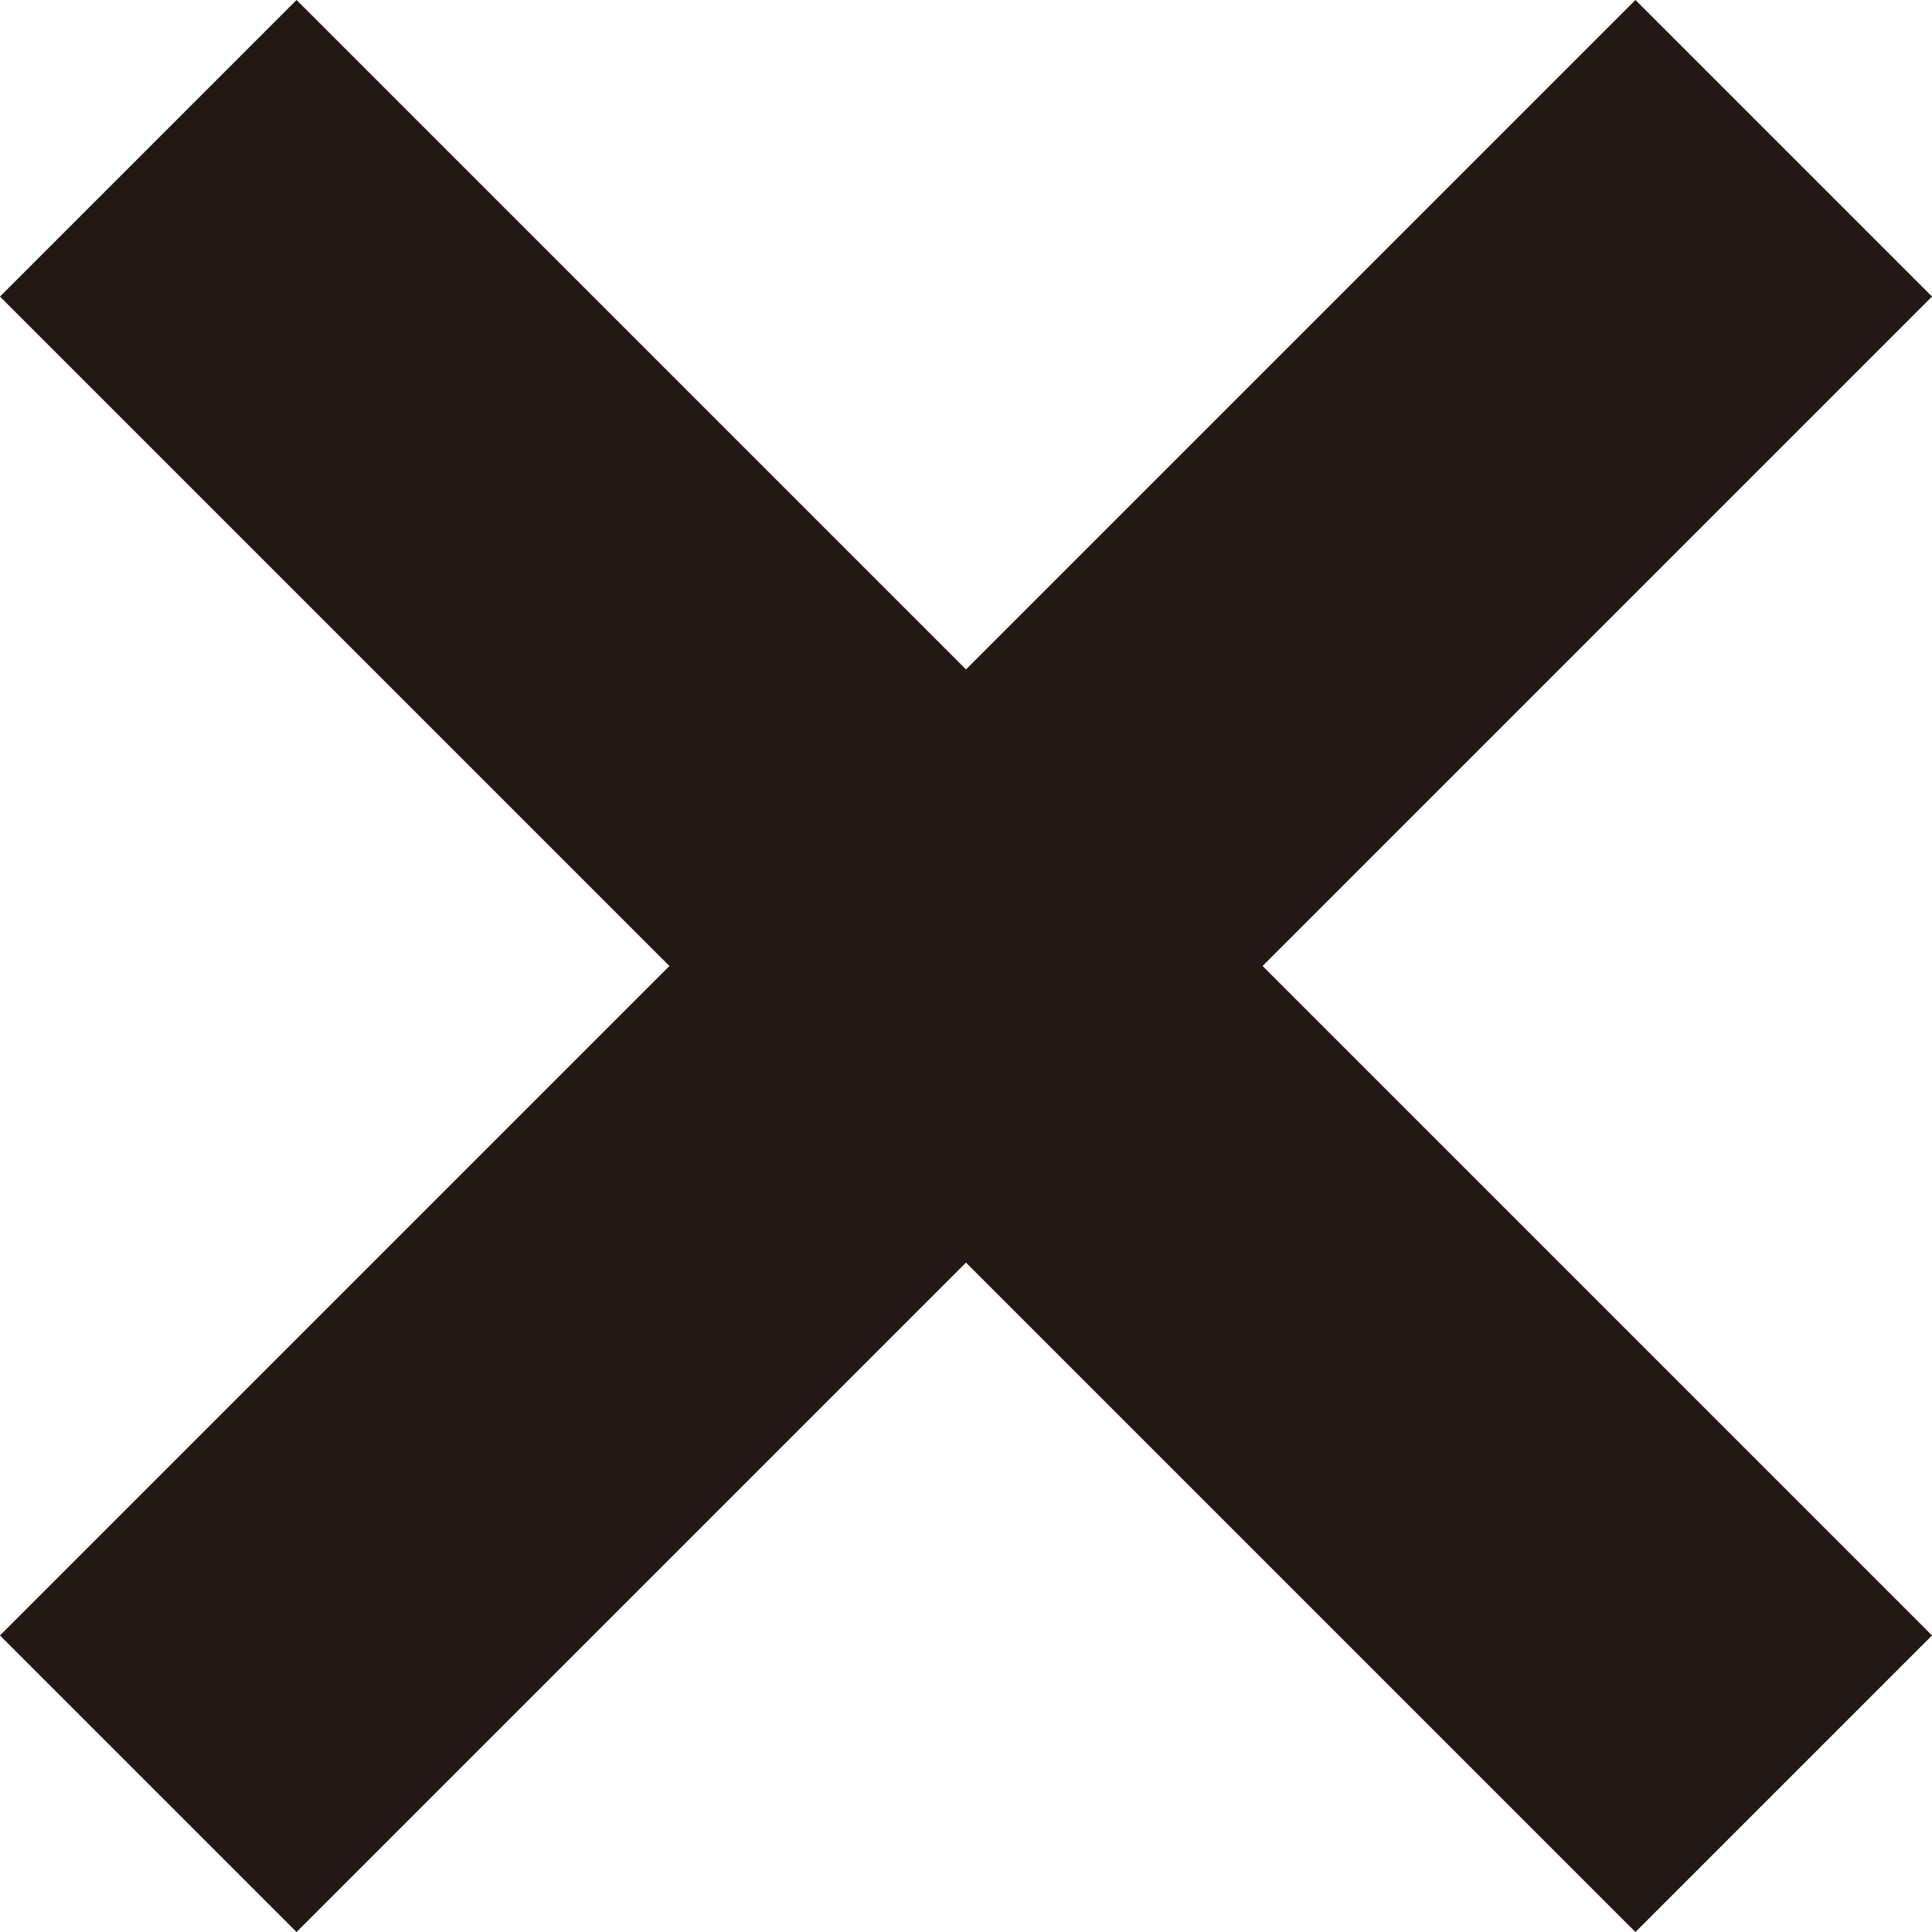
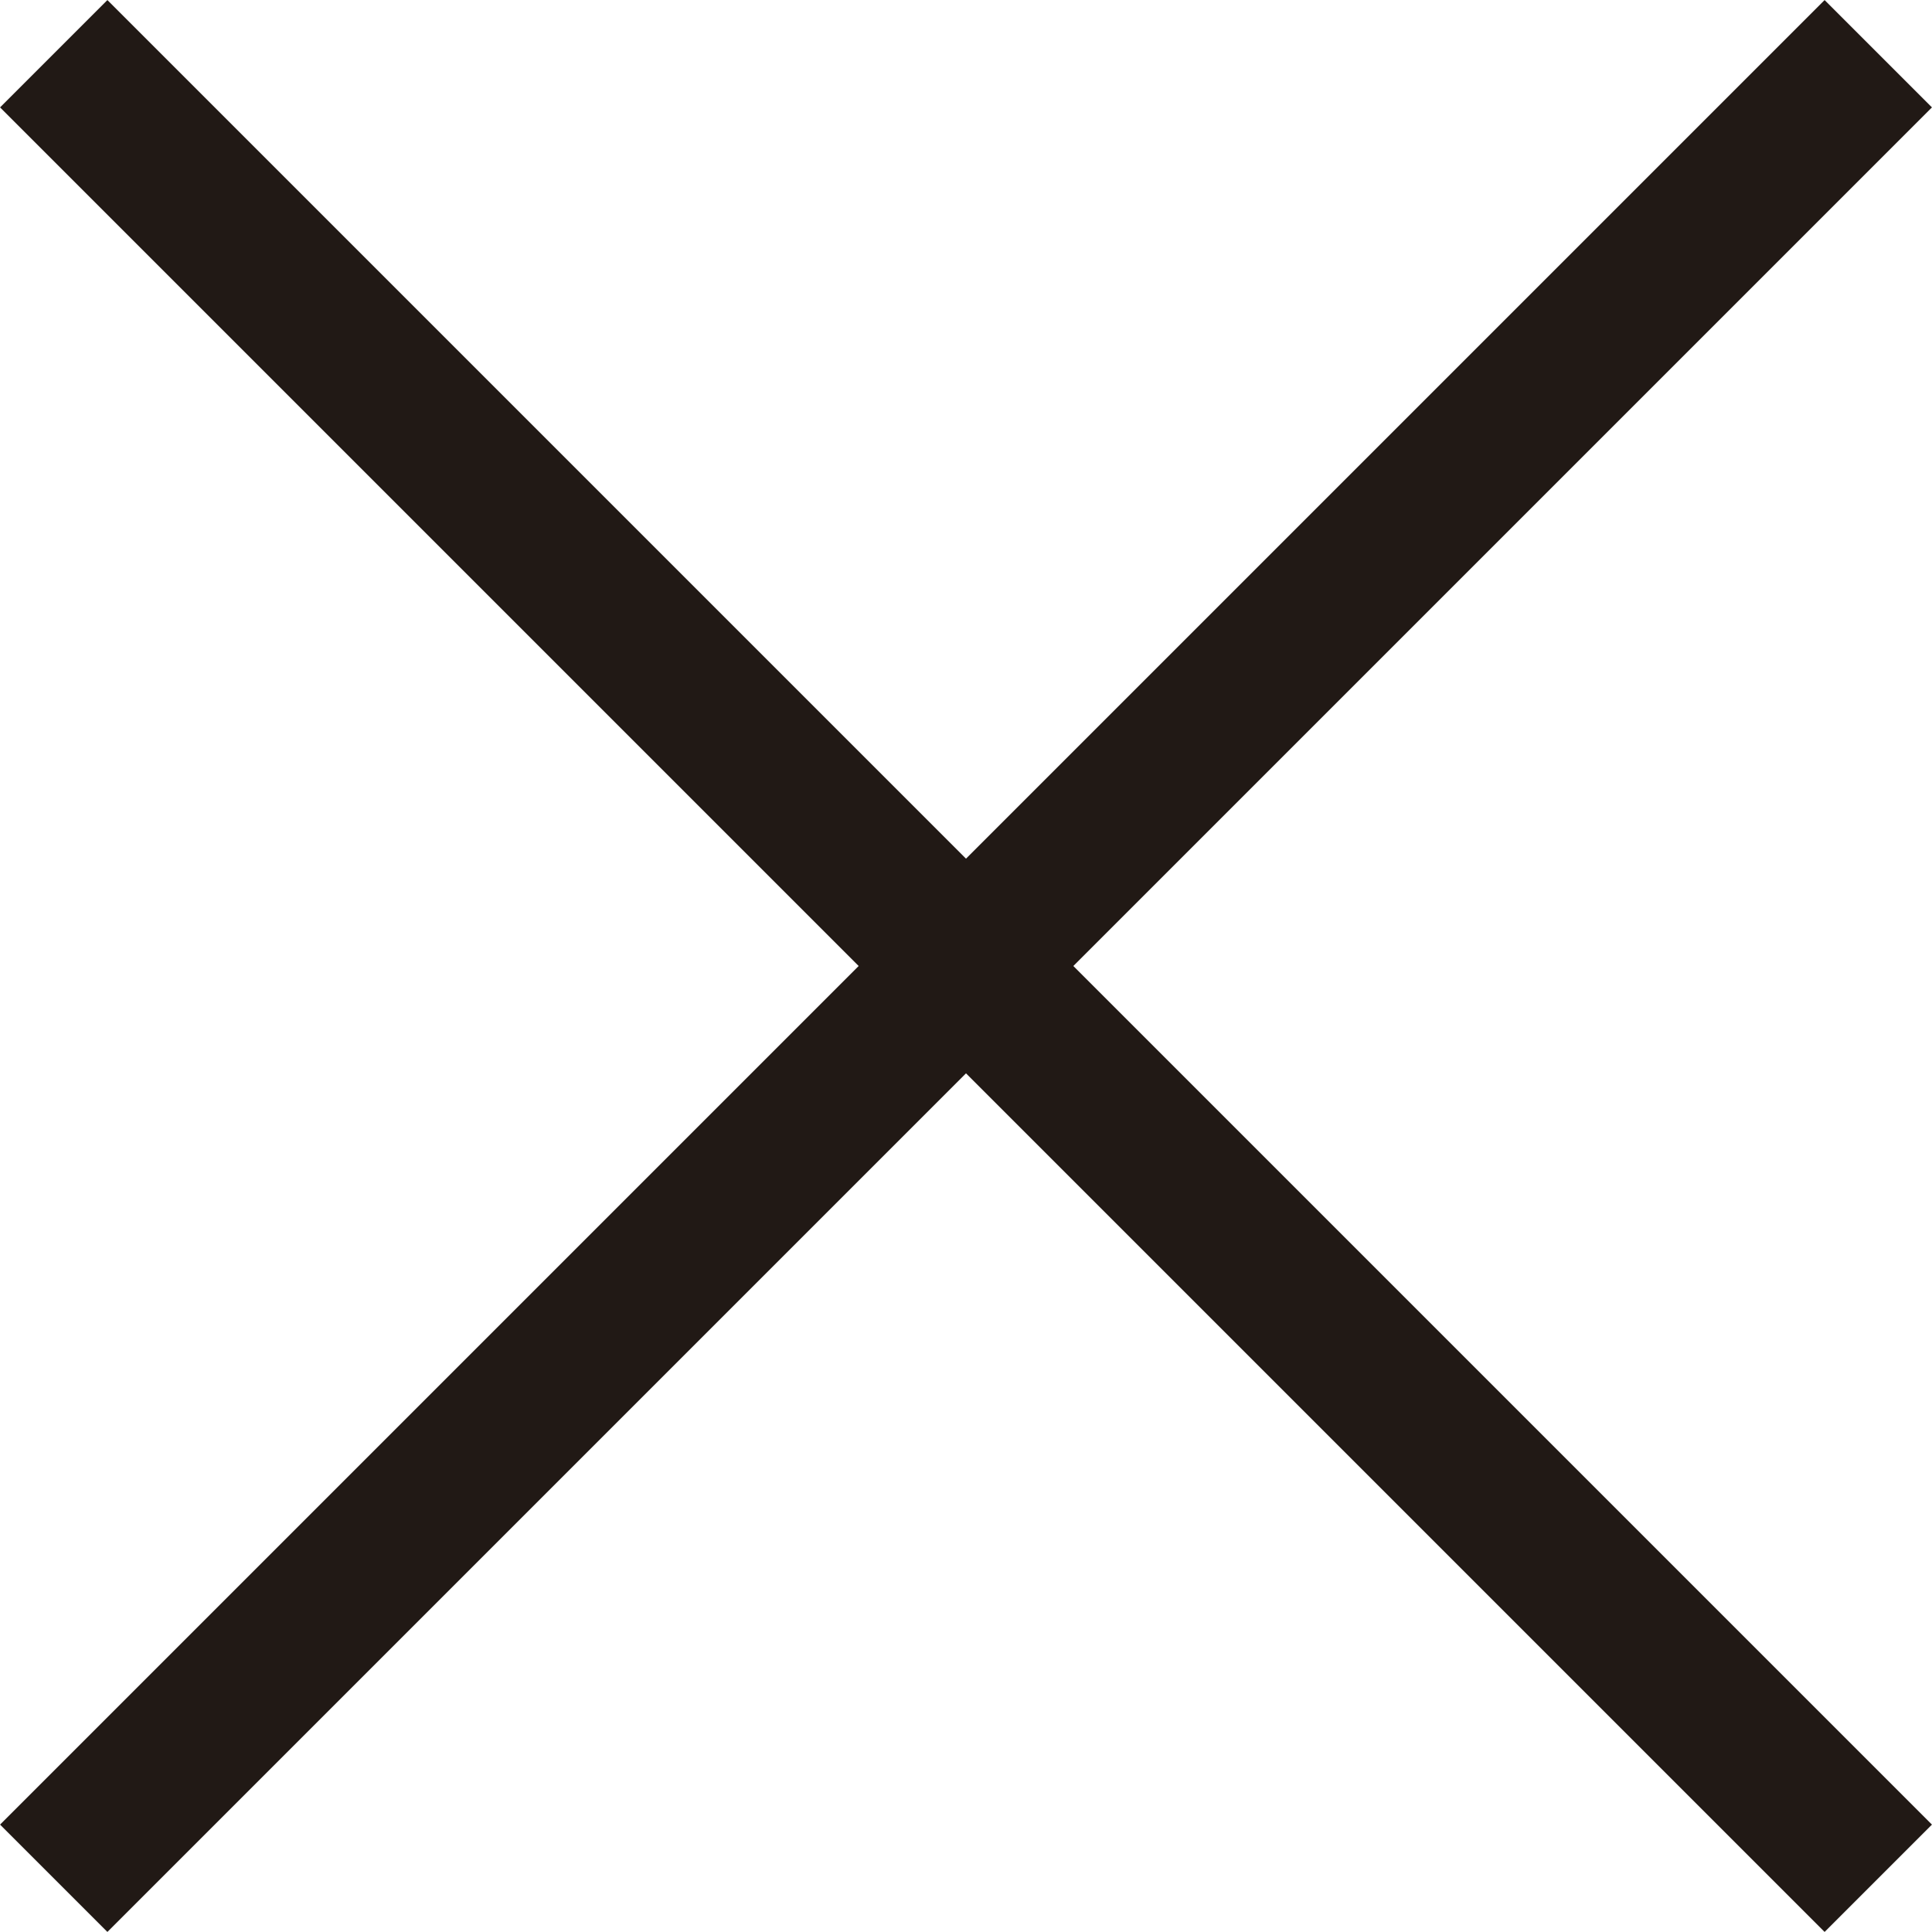
- <svg xmlns="http://www.w3.org/2000/svg" id="Capa_1" data-name="Capa 1" viewBox="0 0 92.13 92.13">
+ <svg xmlns="http://www.w3.org/2000/svg" id="Capa_1" data-name="Capa 1" viewBox="0 0 63.64 63.64">
  <defs>
-     <style>.cls-1{fill:none;stroke:#211915;stroke-miterlimit:10;stroke-width:20px;}</style>
+     <style>.cls-1{fill:none;stroke:#211915;stroke-miterlimit:10;stroke-width:5px;}</style>
  </defs>
-   <line class="cls-1" x1="7.07" y1="7.07" x2="85.06" y2="85.06" />
-   <line class="cls-1" x1="85.06" y1="7.07" x2="7.07" y2="85.06" />
+   <line class="cls-1" x1="1.77" y1="61.87" x2="61.87" y2="1.77" />
+   <line class="cls-1" x1="1.77" y1="1.77" x2="61.87" y2="61.87" />
</svg>
